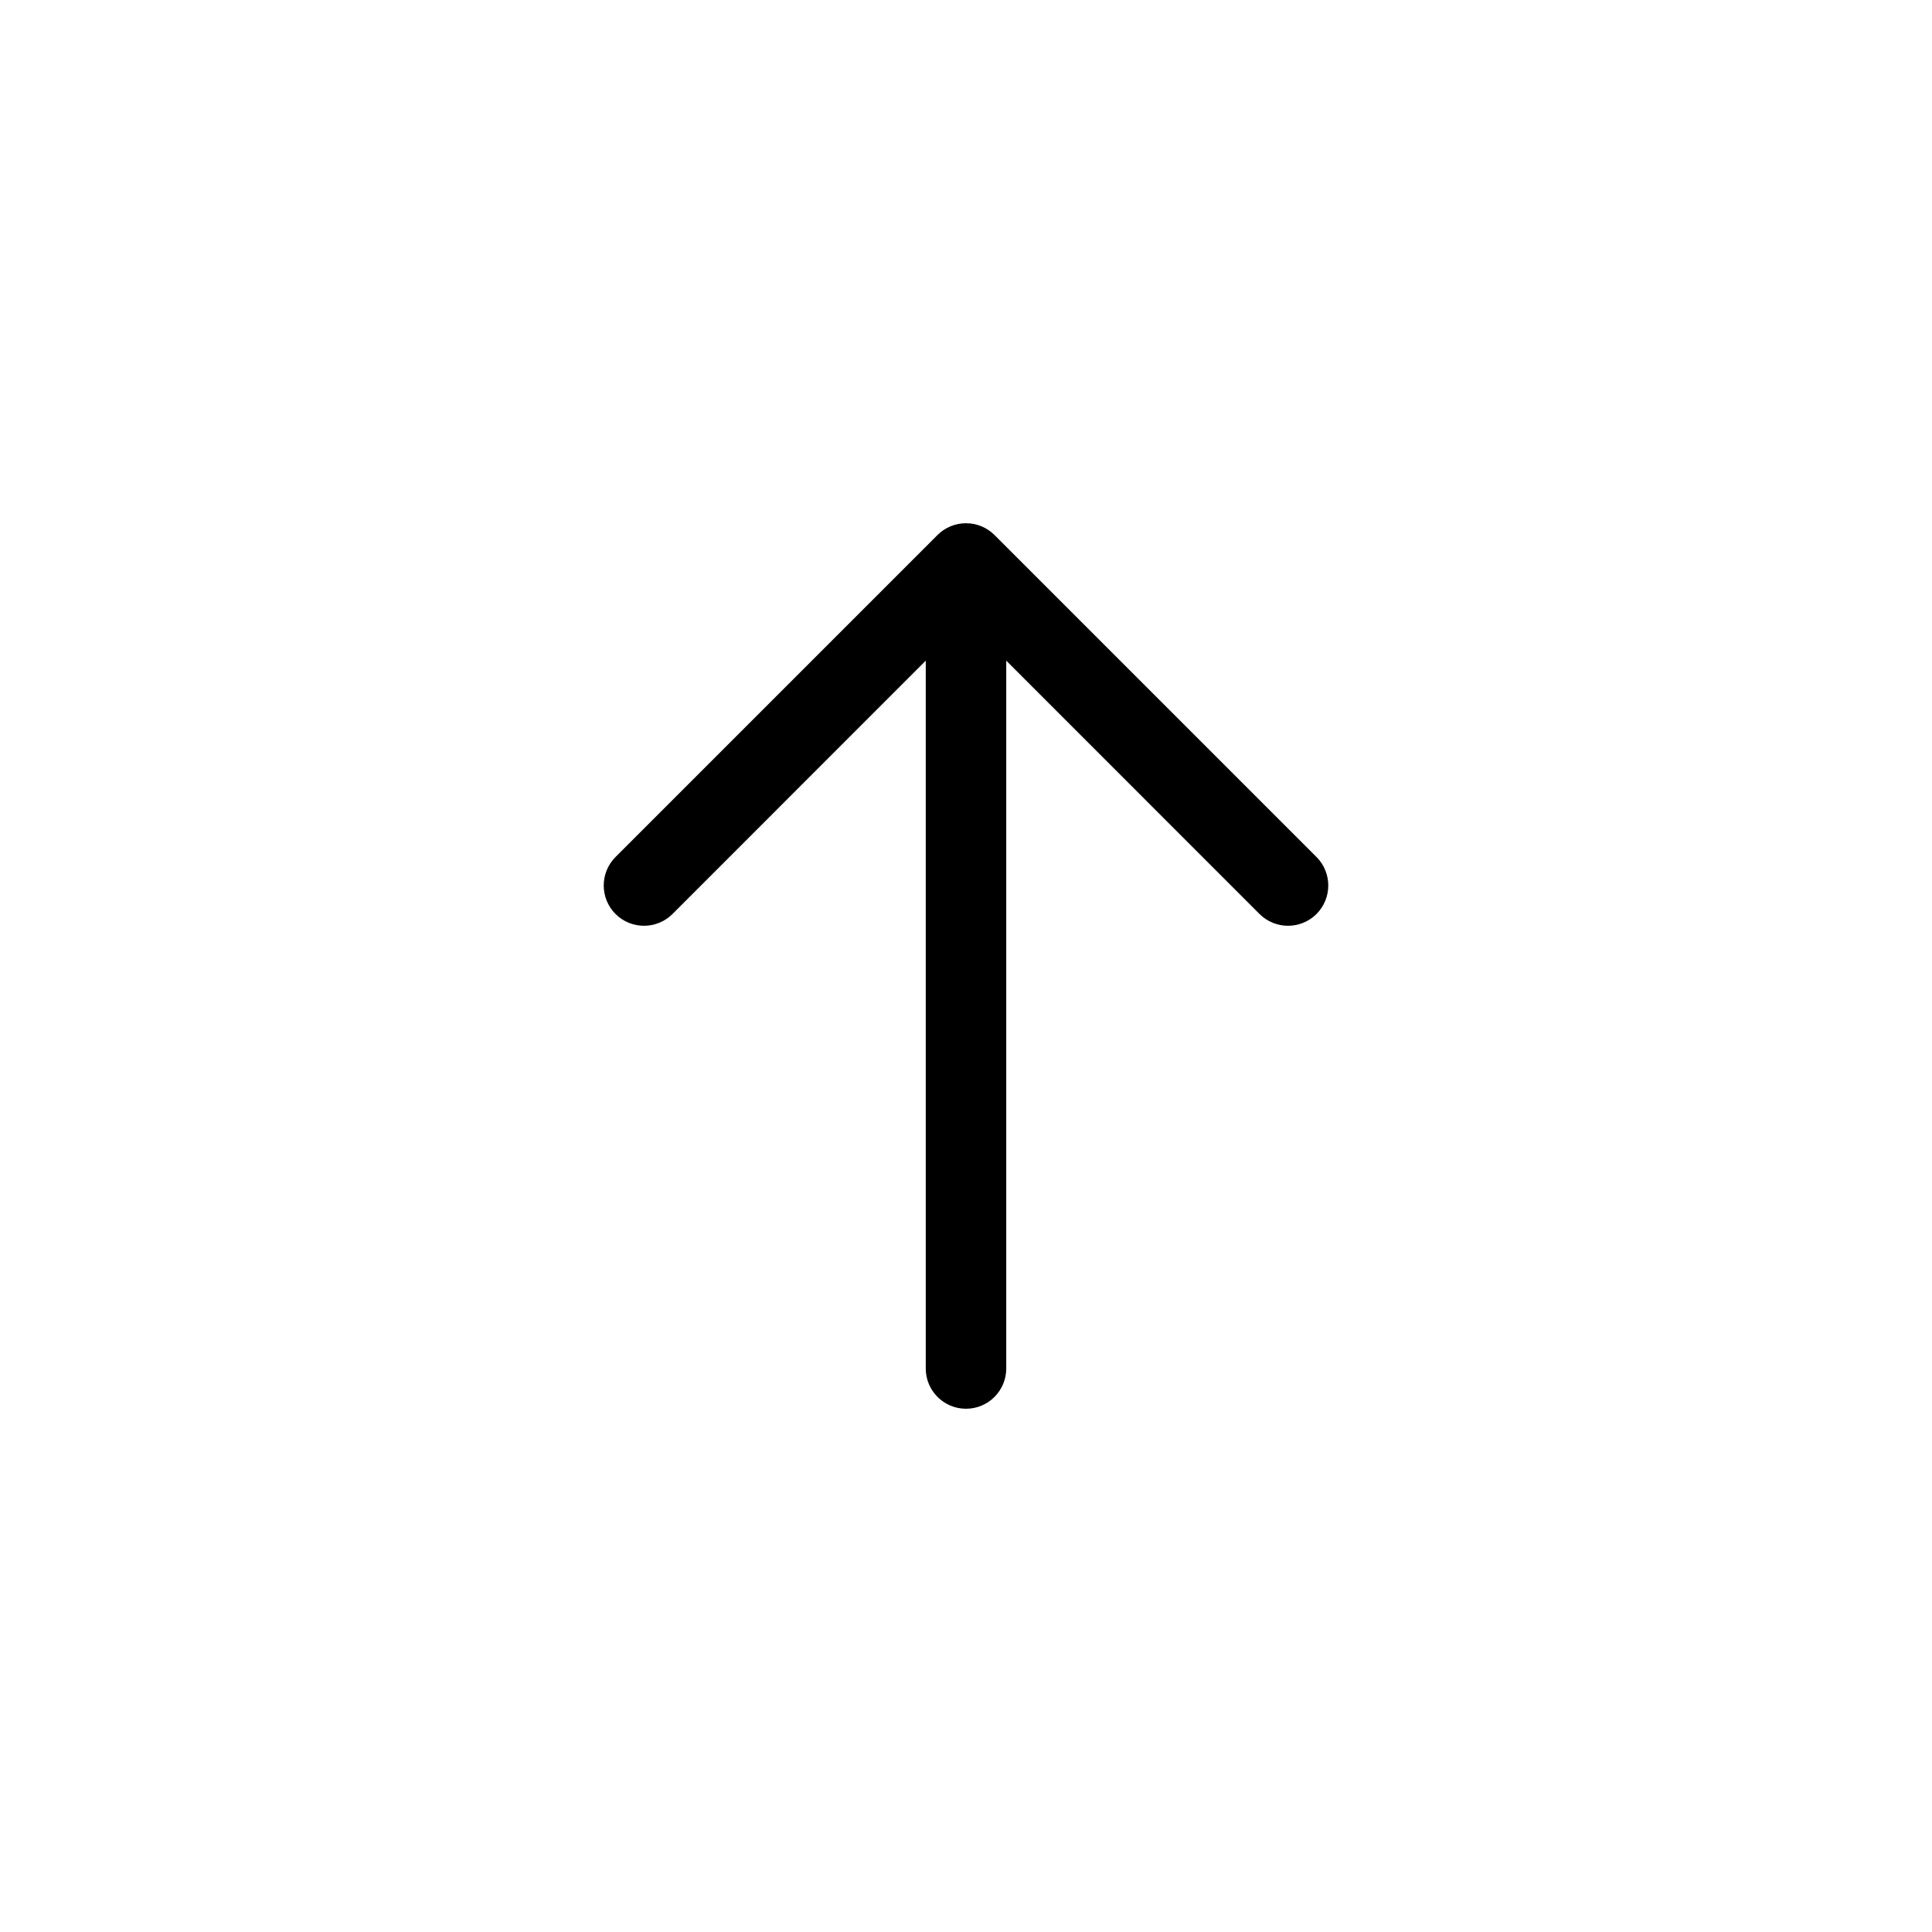
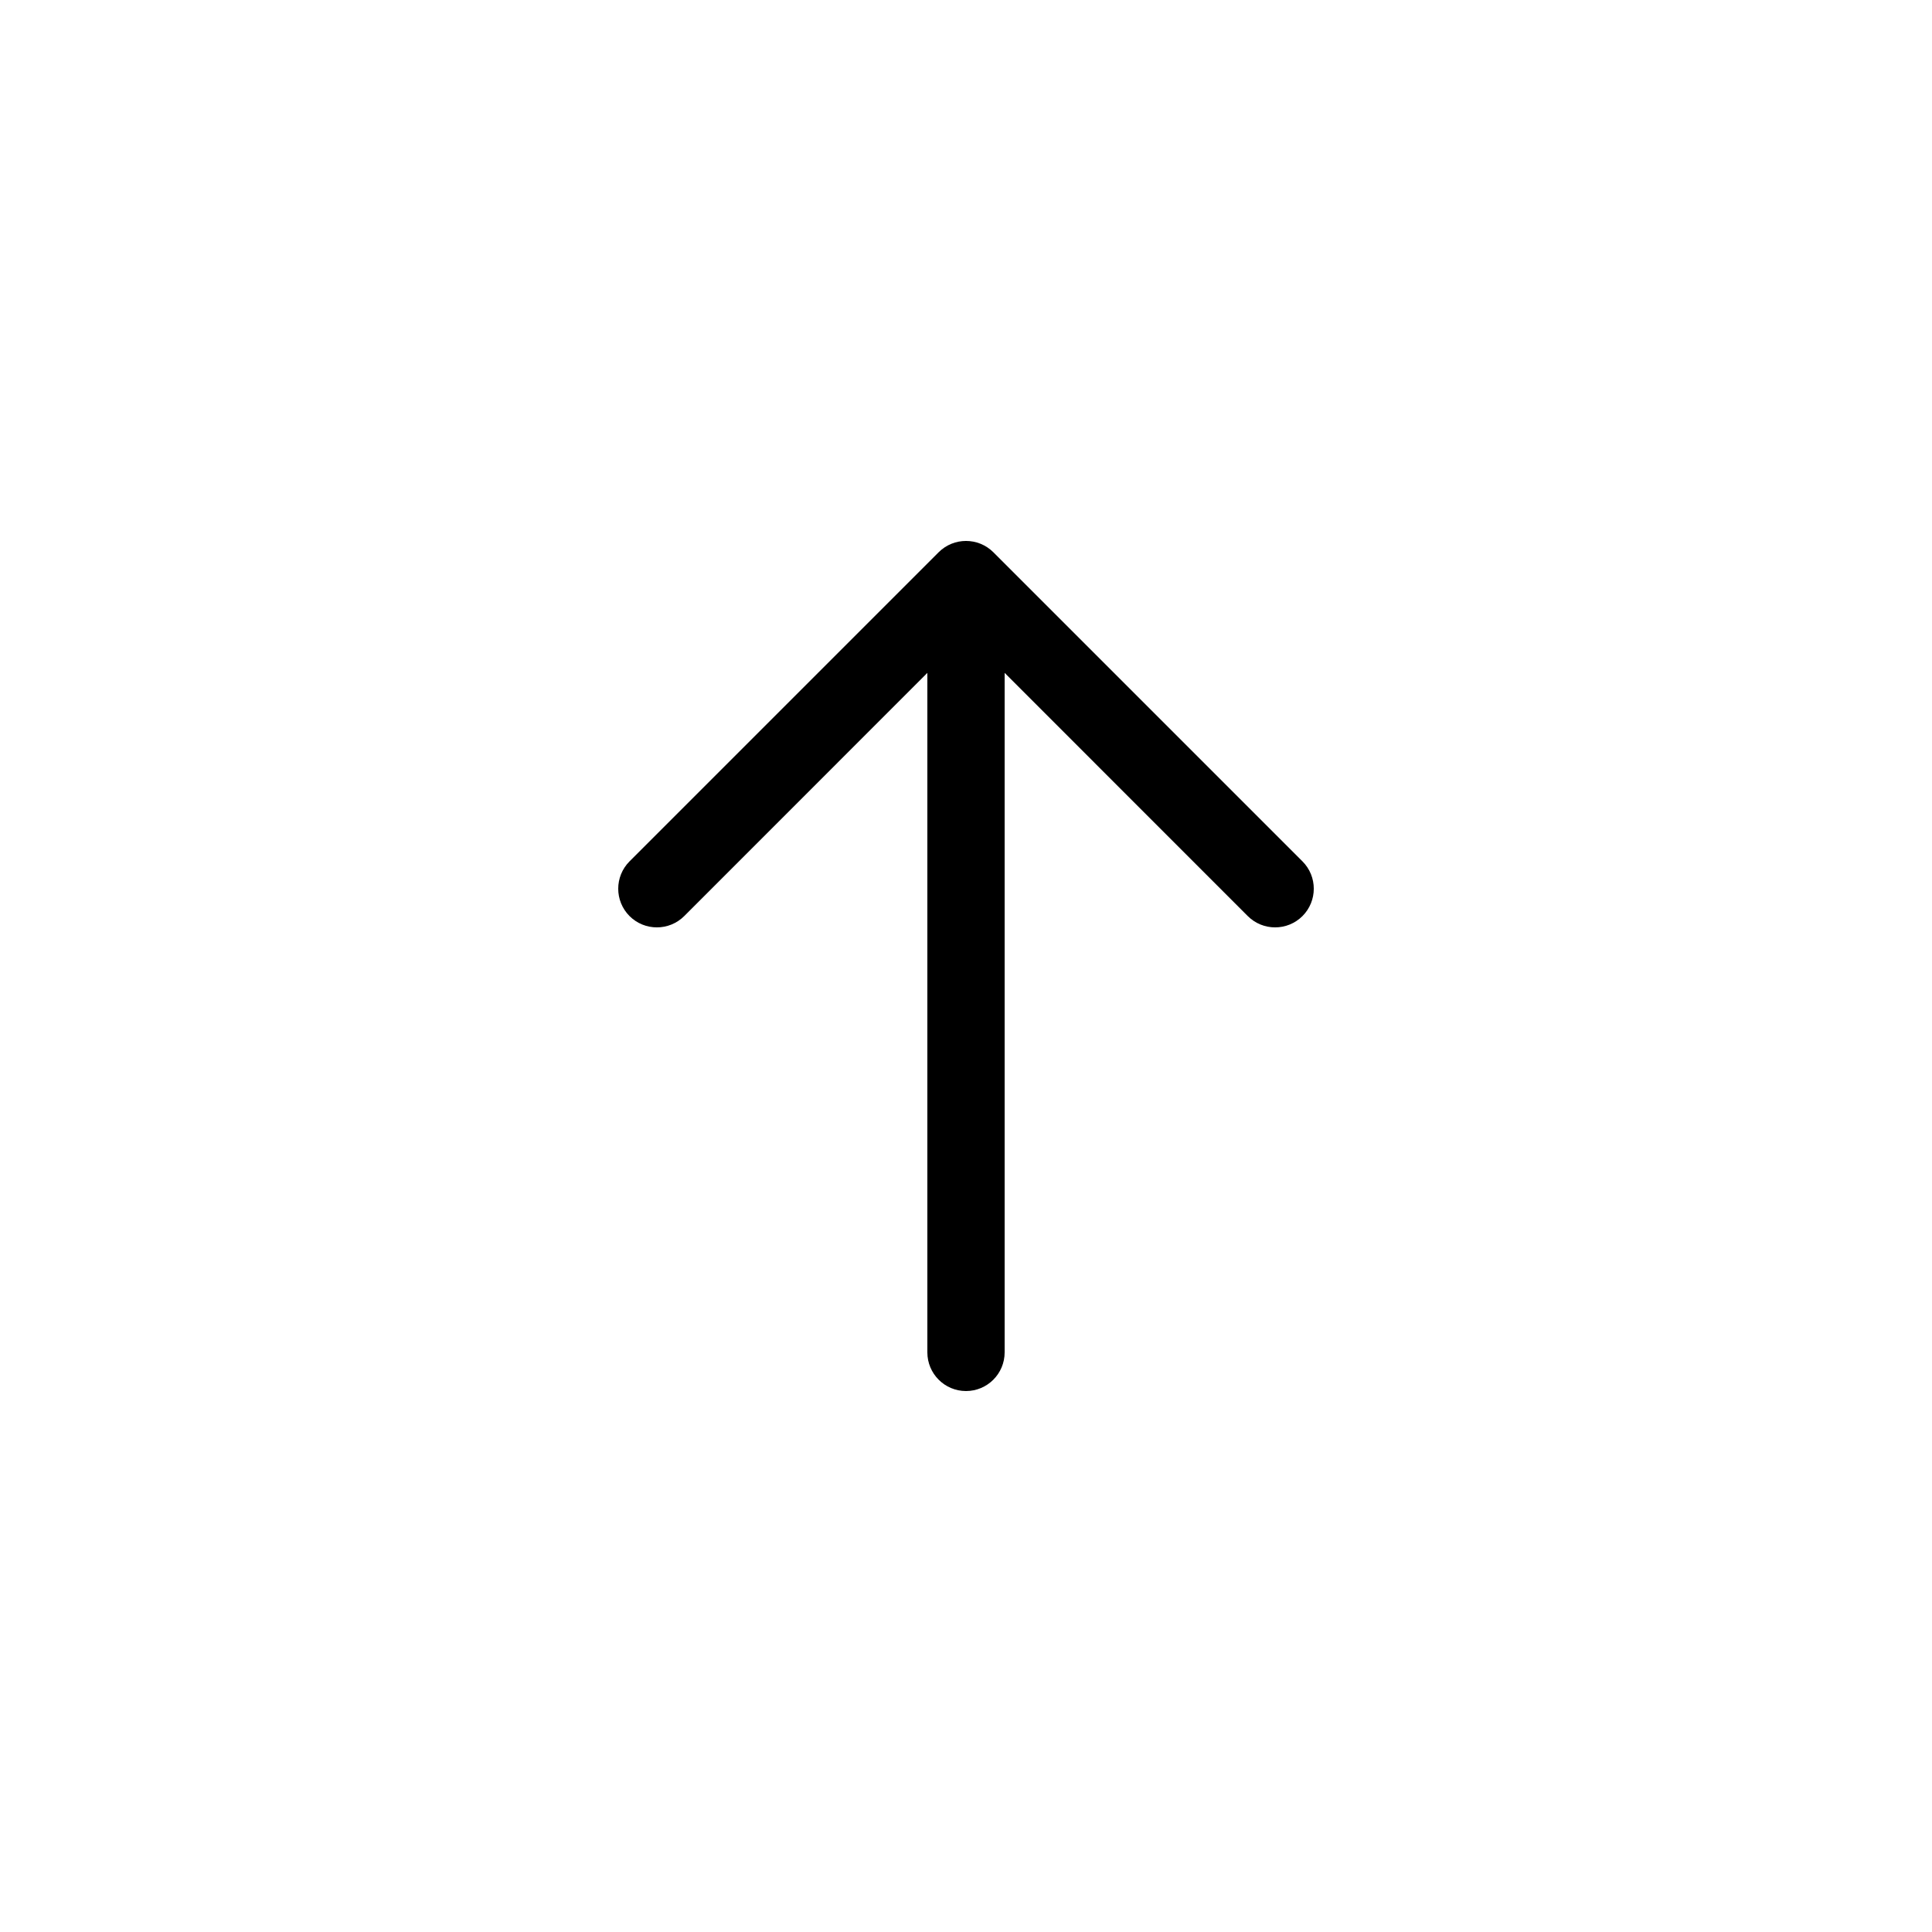
- <svg xmlns="http://www.w3.org/2000/svg" viewBox="0 0 24 24" fill="none">
-   <path fill-rule="evenodd" clip-rule="evenodd" d="M7.646 11.354C7.451 11.158 7.451 10.842 7.646 10.646L11.646 6.646C11.842 6.451 12.158 6.451 12.354 6.646L16.354 10.646C16.549 10.842 16.549 11.158 16.354 11.354C16.158 11.549 15.842 11.549 15.646 11.354L12.5 8.207L12.5 17C12.5 17.276 12.276 17.5 12 17.5C11.724 17.5 11.5 17.276 11.5 17L11.5 8.207L8.354 11.354C8.158 11.549 7.842 11.549 7.646 11.354Z" fill="currentColor" />
+ <svg xmlns="http://www.w3.org/2000/svg" viewBox="0 0 25 25" fill="none">
+   <path fill-rule="evenodd" clip-rule="evenodd" d="M8.146 11.854C7.951 11.658 7.951 11.342 8.146 11.146L12.146 7.146C12.342 6.951 12.658 6.951 12.854 7.146L16.854 11.146C17.049 11.342 17.049 11.658 16.854 11.854C16.658 12.049 16.342 12.049 16.146 11.854L13 8.707L13 17.5C13 17.776 12.776 18 12.5 18C12.224 18 12 17.776 12 17.5L12 8.707L8.854 11.854C8.658 12.049 8.342 12.049 8.146 11.854Z" fill="currentColor" />
</svg>
